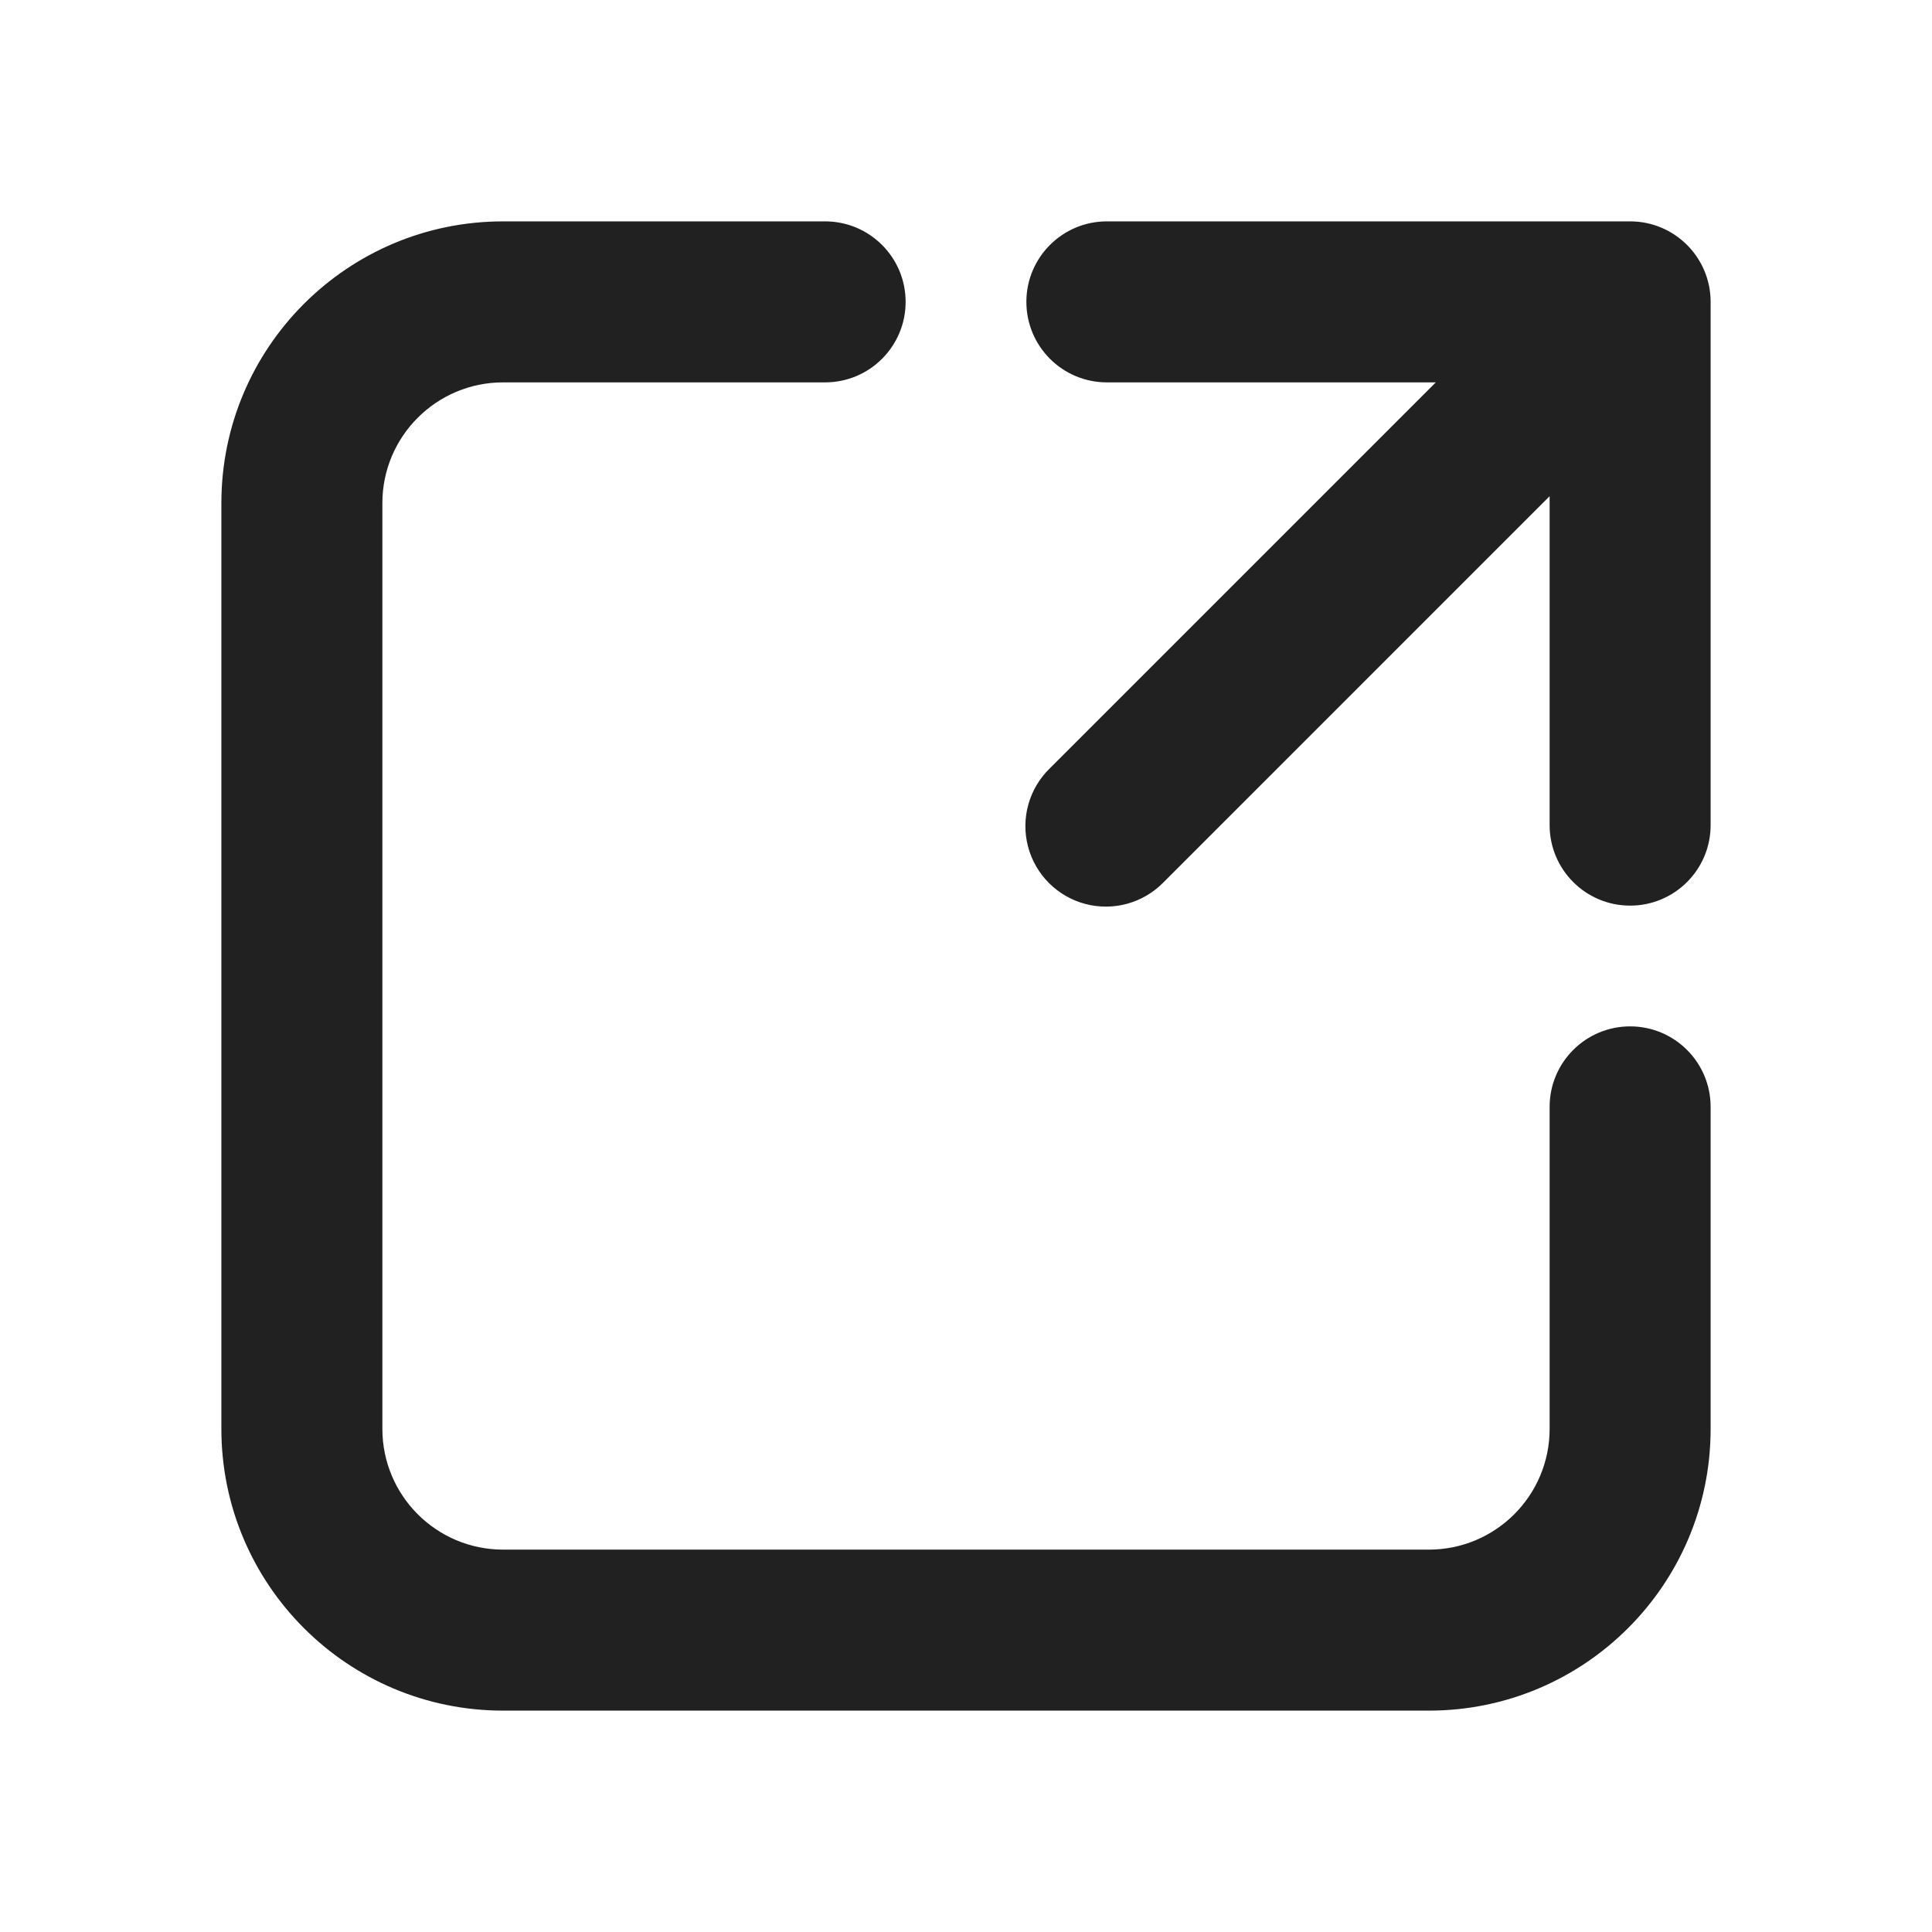
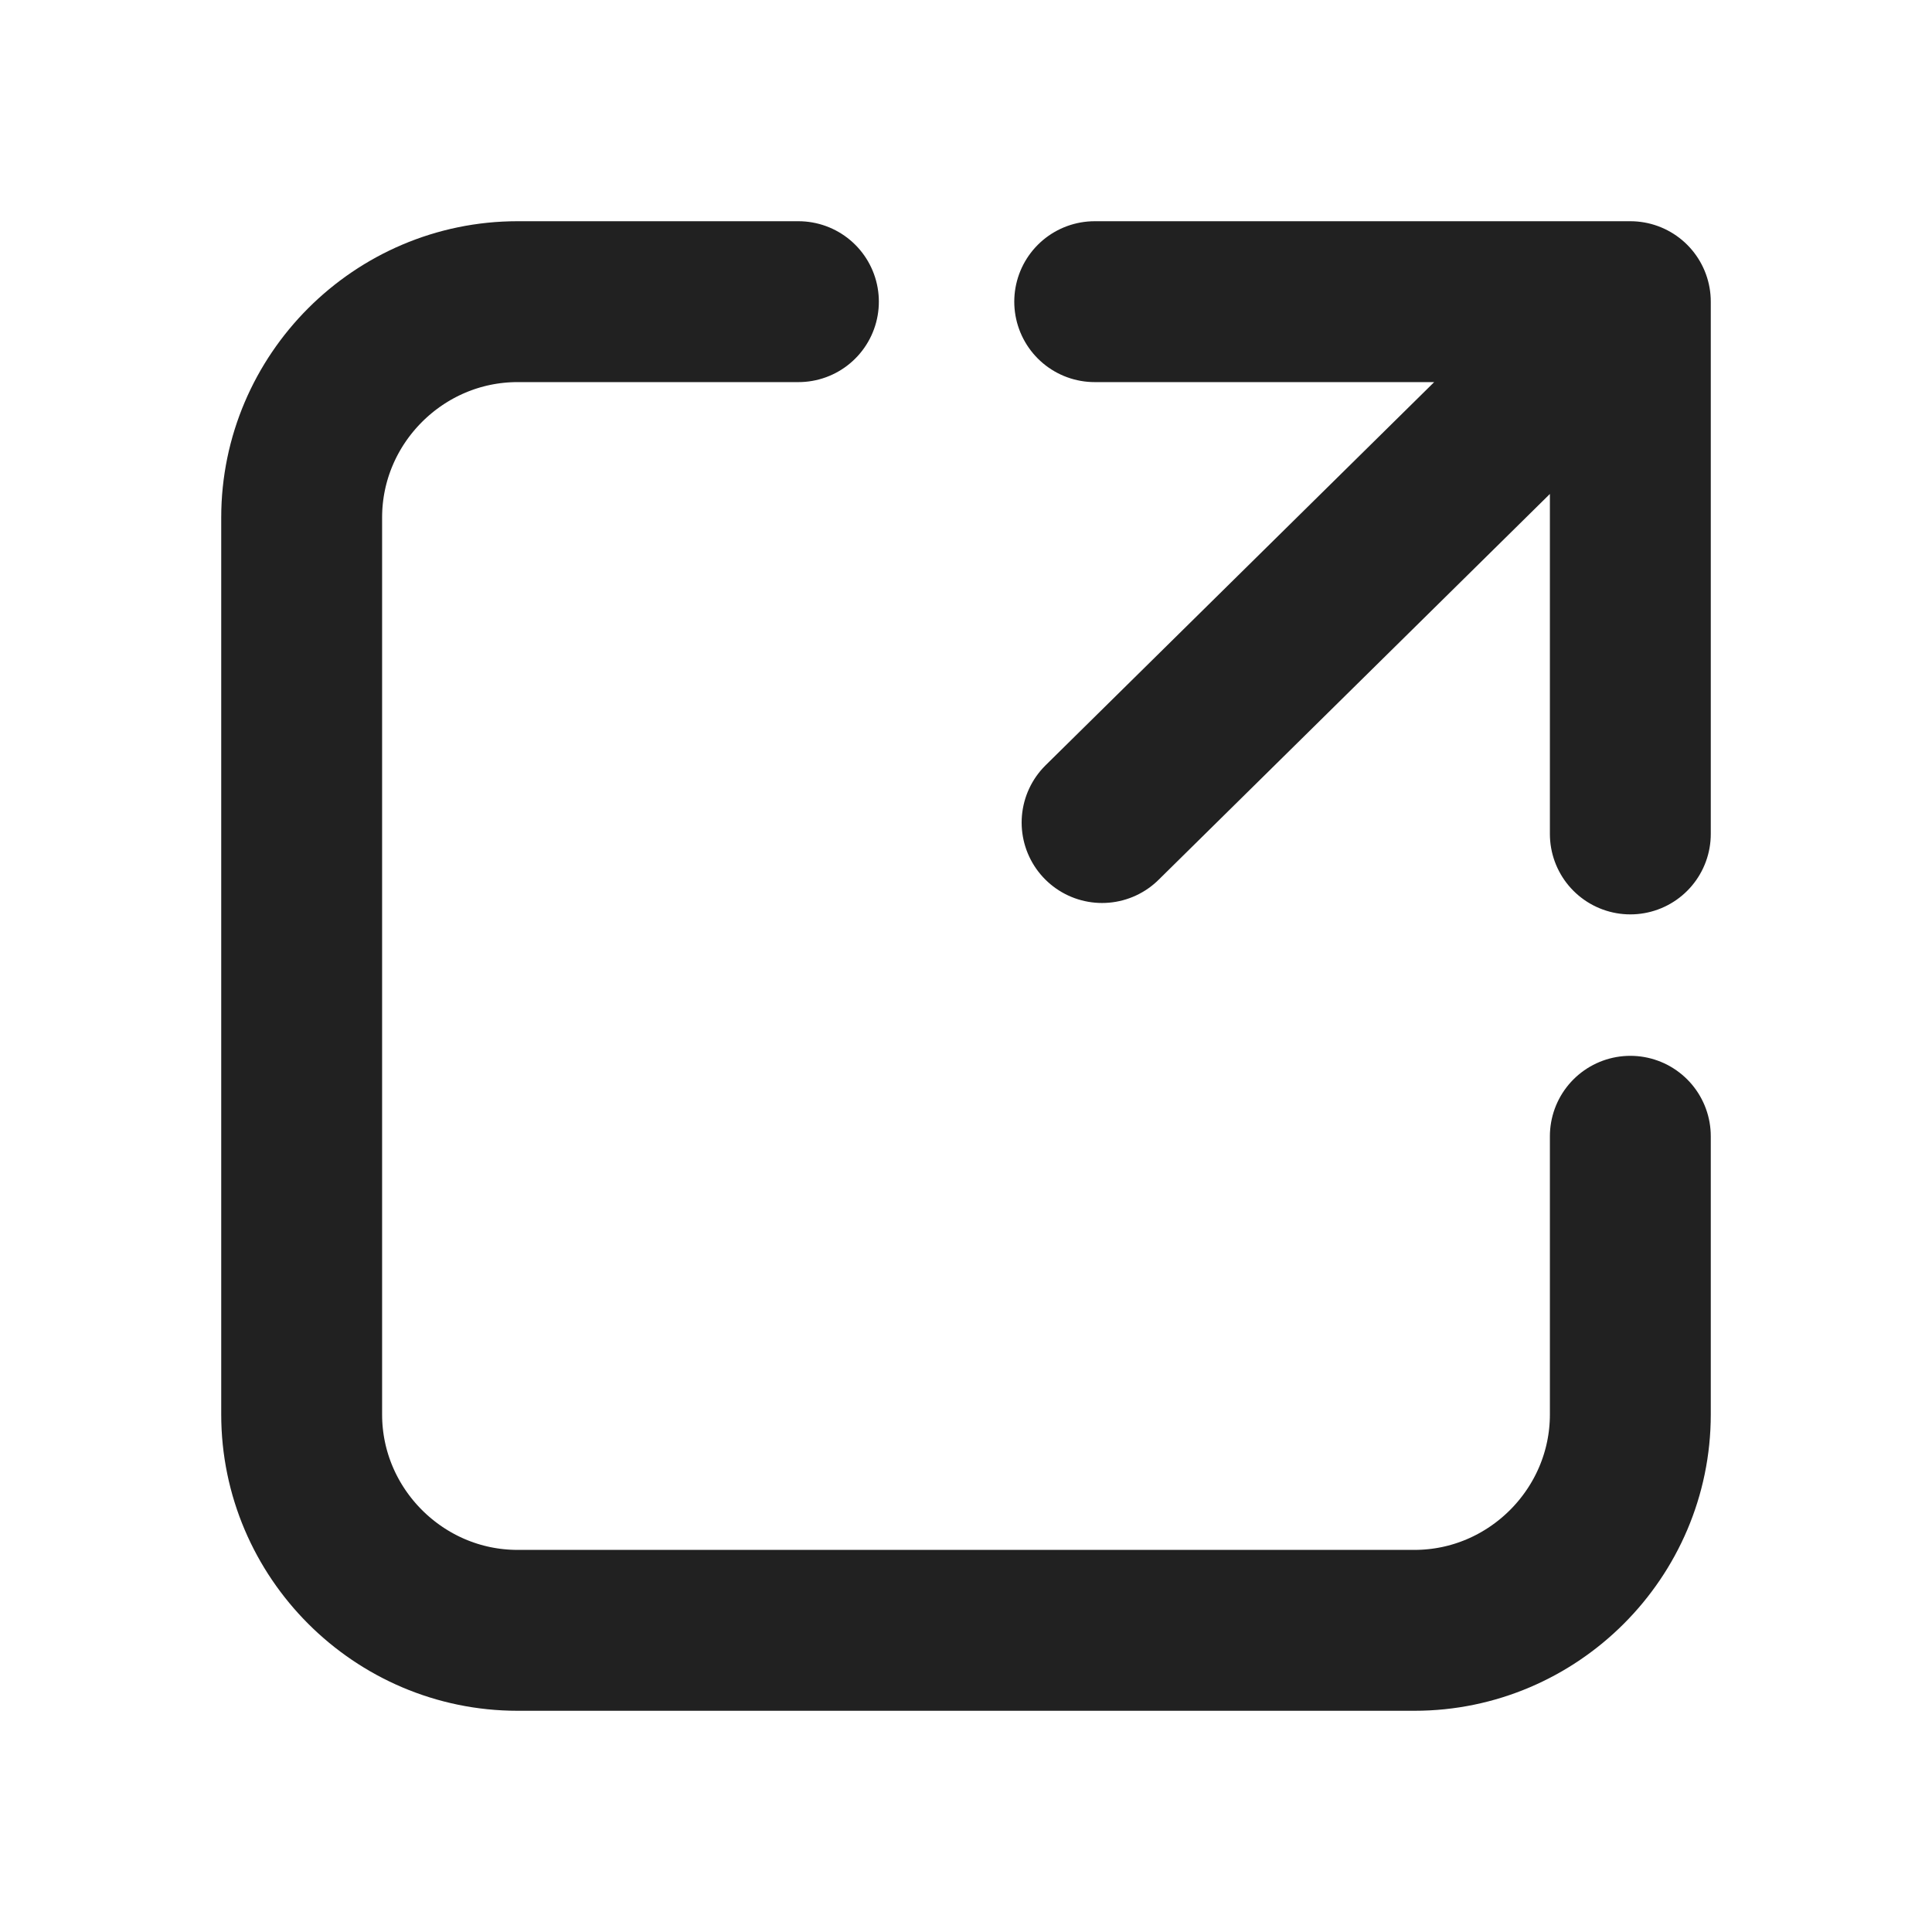
- <svg xmlns="http://www.w3.org/2000/svg" width="24" height="24" fill="none" viewBox="0 0 24 24">
-   <path d="M6.25 4.75a1.5 1.5 0 0 0-1.5 1.5v11.5a1.5 1.5 0 0 0 1.5 1.5h11.5a1.5 1.5 0 0 0 1.5-1.5v-4a1 1 0 1 1 2 0v4a3.5 3.5 0 0 1-3.5 3.5H6.25a3.5 3.5 0 0 1-3.5-3.5V6.25a3.5 3.5 0 0 1 3.5-3.5h4a1 1 0 1 1 0 2h-4Zm6.5-1a1 1 0 0 1 1-1h6.5a1 1 0 0 1 1 1v6.5a1 1 0 1 1-2 0V6.164l-4.793 4.793a1 1 0 1 1-1.414-1.414l4.793-4.793H13.75a1 1 0 0 1-1-1Z" fill="#212121" />
+ <svg xmlns="http://www.w3.org/2000/svg" xml:space="preserve" width="24px" height="24px" version="1.1" style="shape-rendering:geometricPrecision; text-rendering:geometricPrecision; image-rendering:optimizeQuality; fill-rule:evenodd; clip-rule:evenodd" viewBox="0 0 2.882 2.882">
+   <defs>
+     <style type="text/css">
+    
+     .str0 {stroke:#212121;stroke-width:0.24;stroke-linecap:round;stroke-linejoin:round;stroke-miterlimit:22.926}
+     .fil0 {fill:none}
+    
+   </style>
+   </defs>
+   <g id="Layer_x0020_1">
+     <path class="fil0 str0" d="M2.432 1.695l0 0.415c0,0.177 -0.145,0.322 -0.322,0.322l-1.338 0c-0.177,0 -0.322,-0.145 -0.322,-0.322l0 -1.338c0,-0.177 0.145,-0.322 0.322,-0.322l0.419 0m0.442 0l0.799 0 0 0.794m-0.788 -0.017l0.788 -0.777" />
+     <rect class="fil0" width="2.882" height="2.882" />
+   </g>
</svg>
